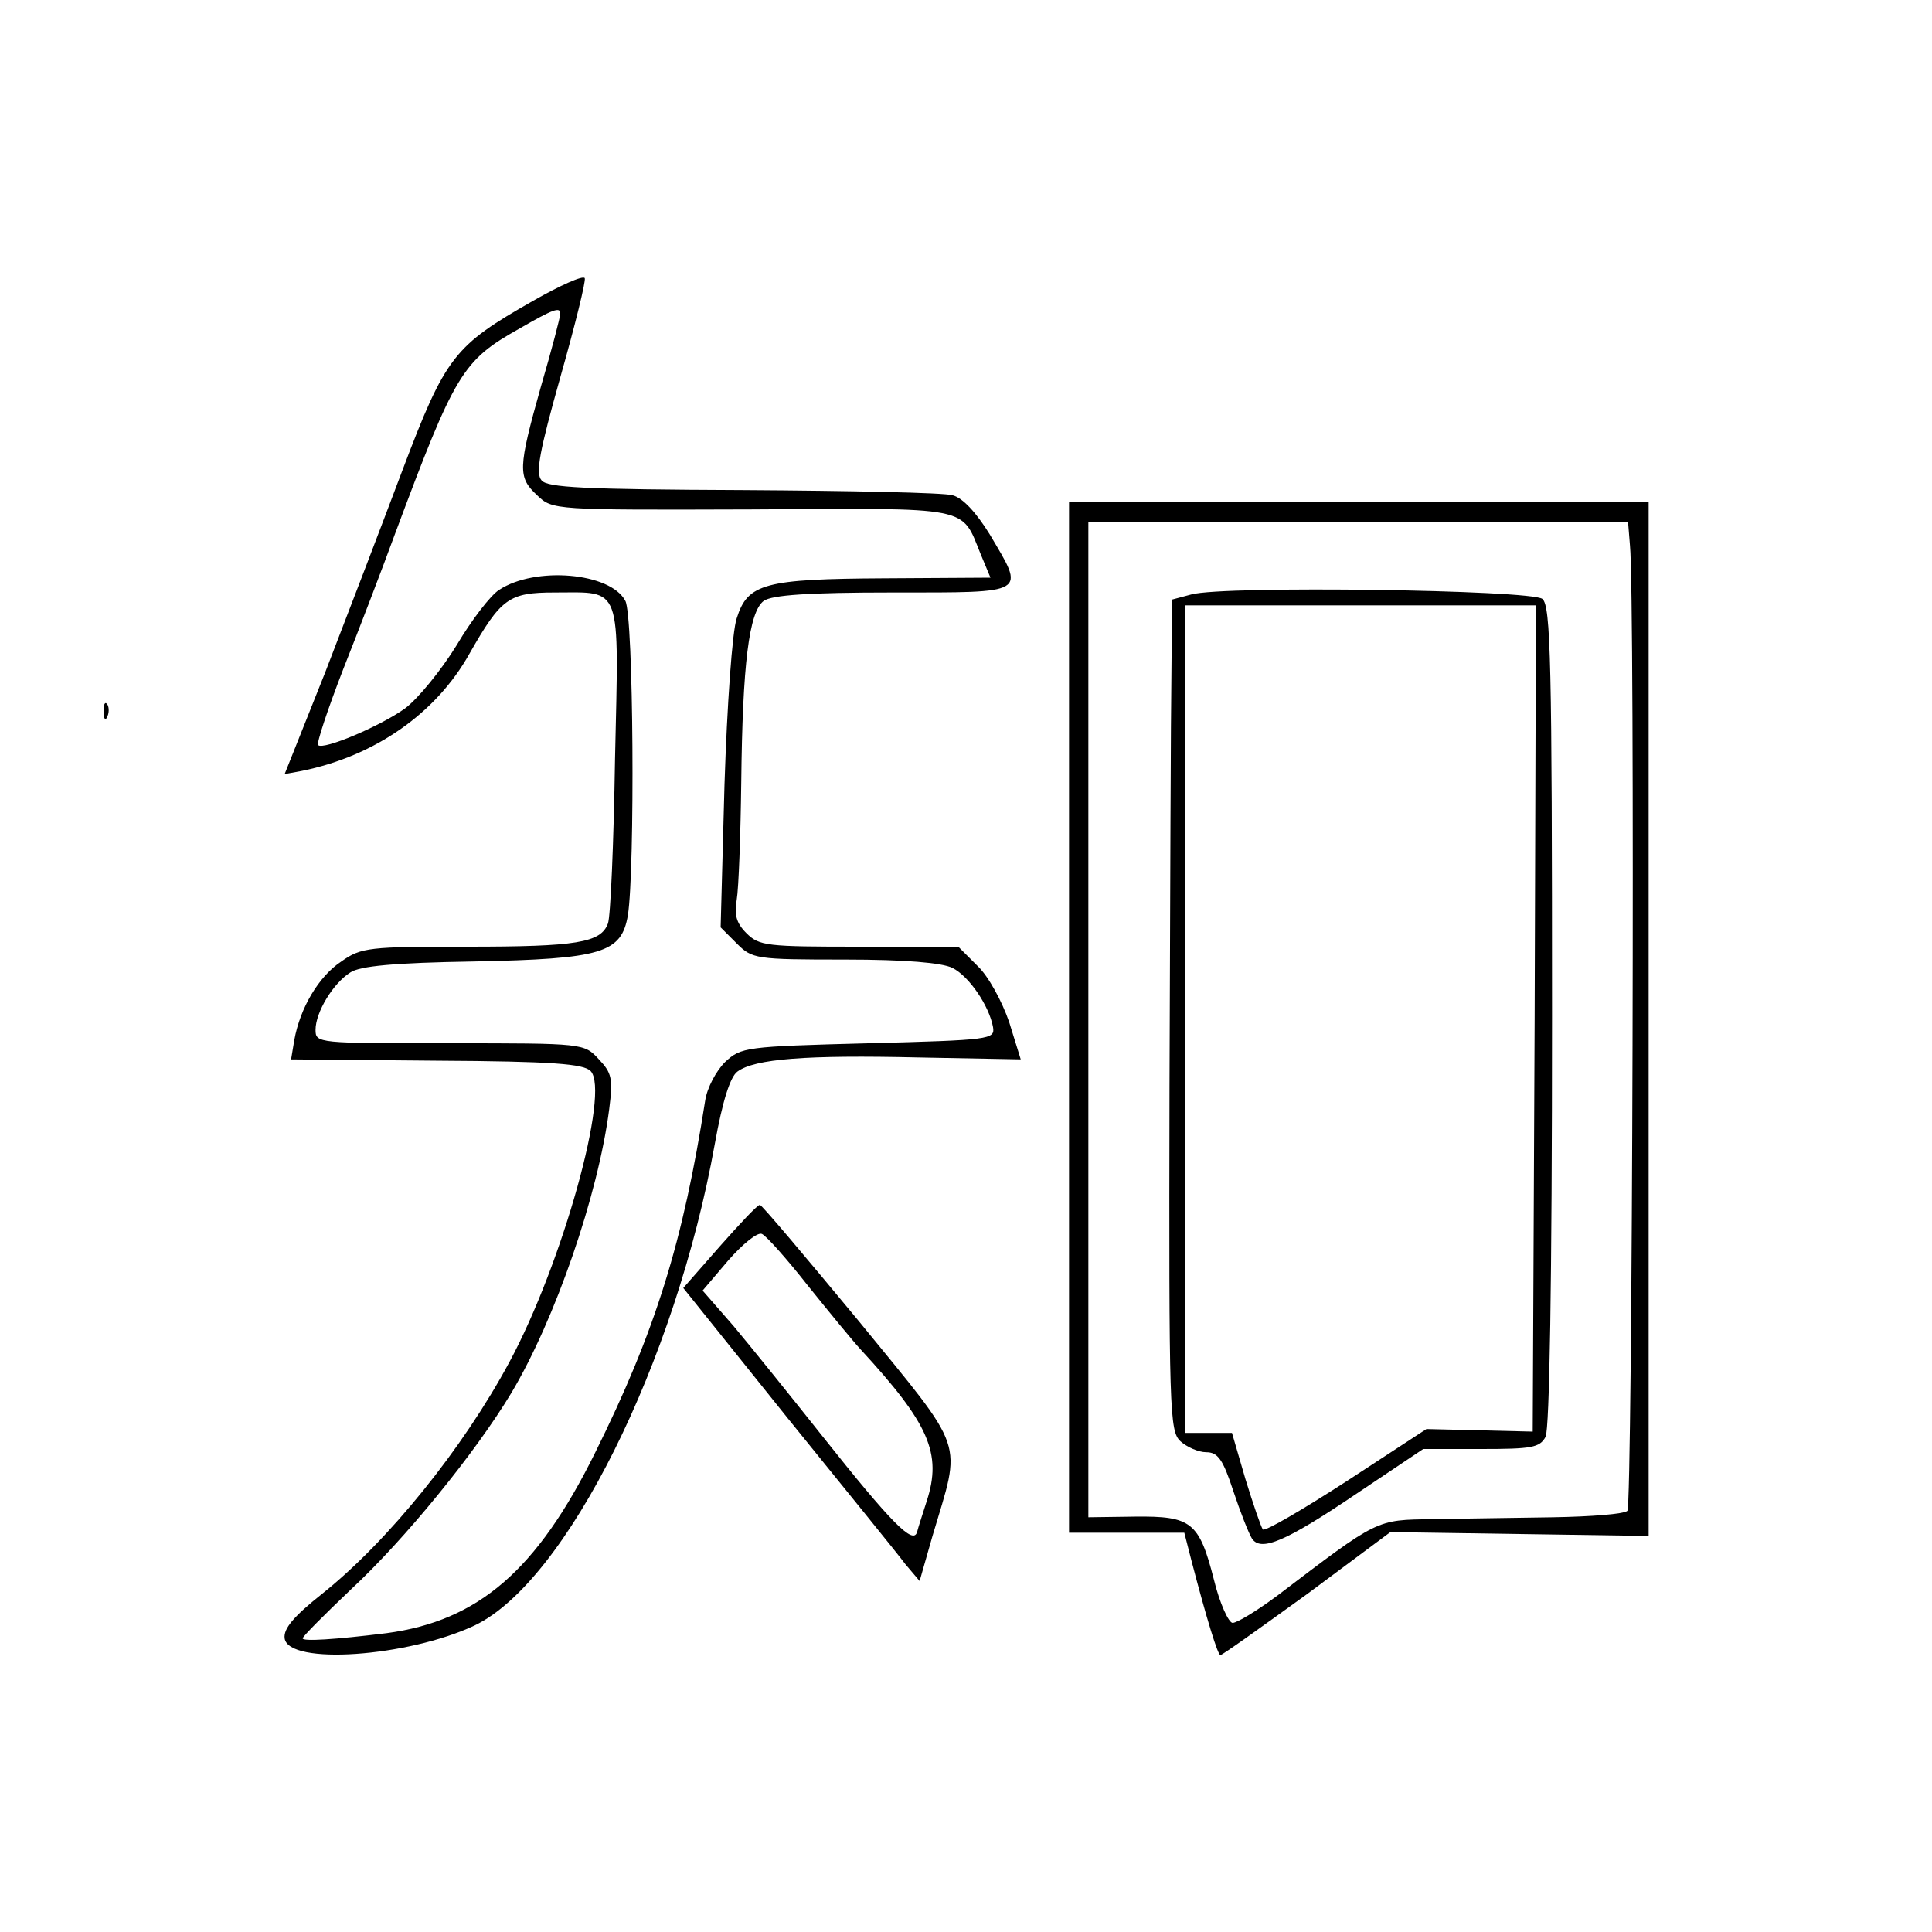
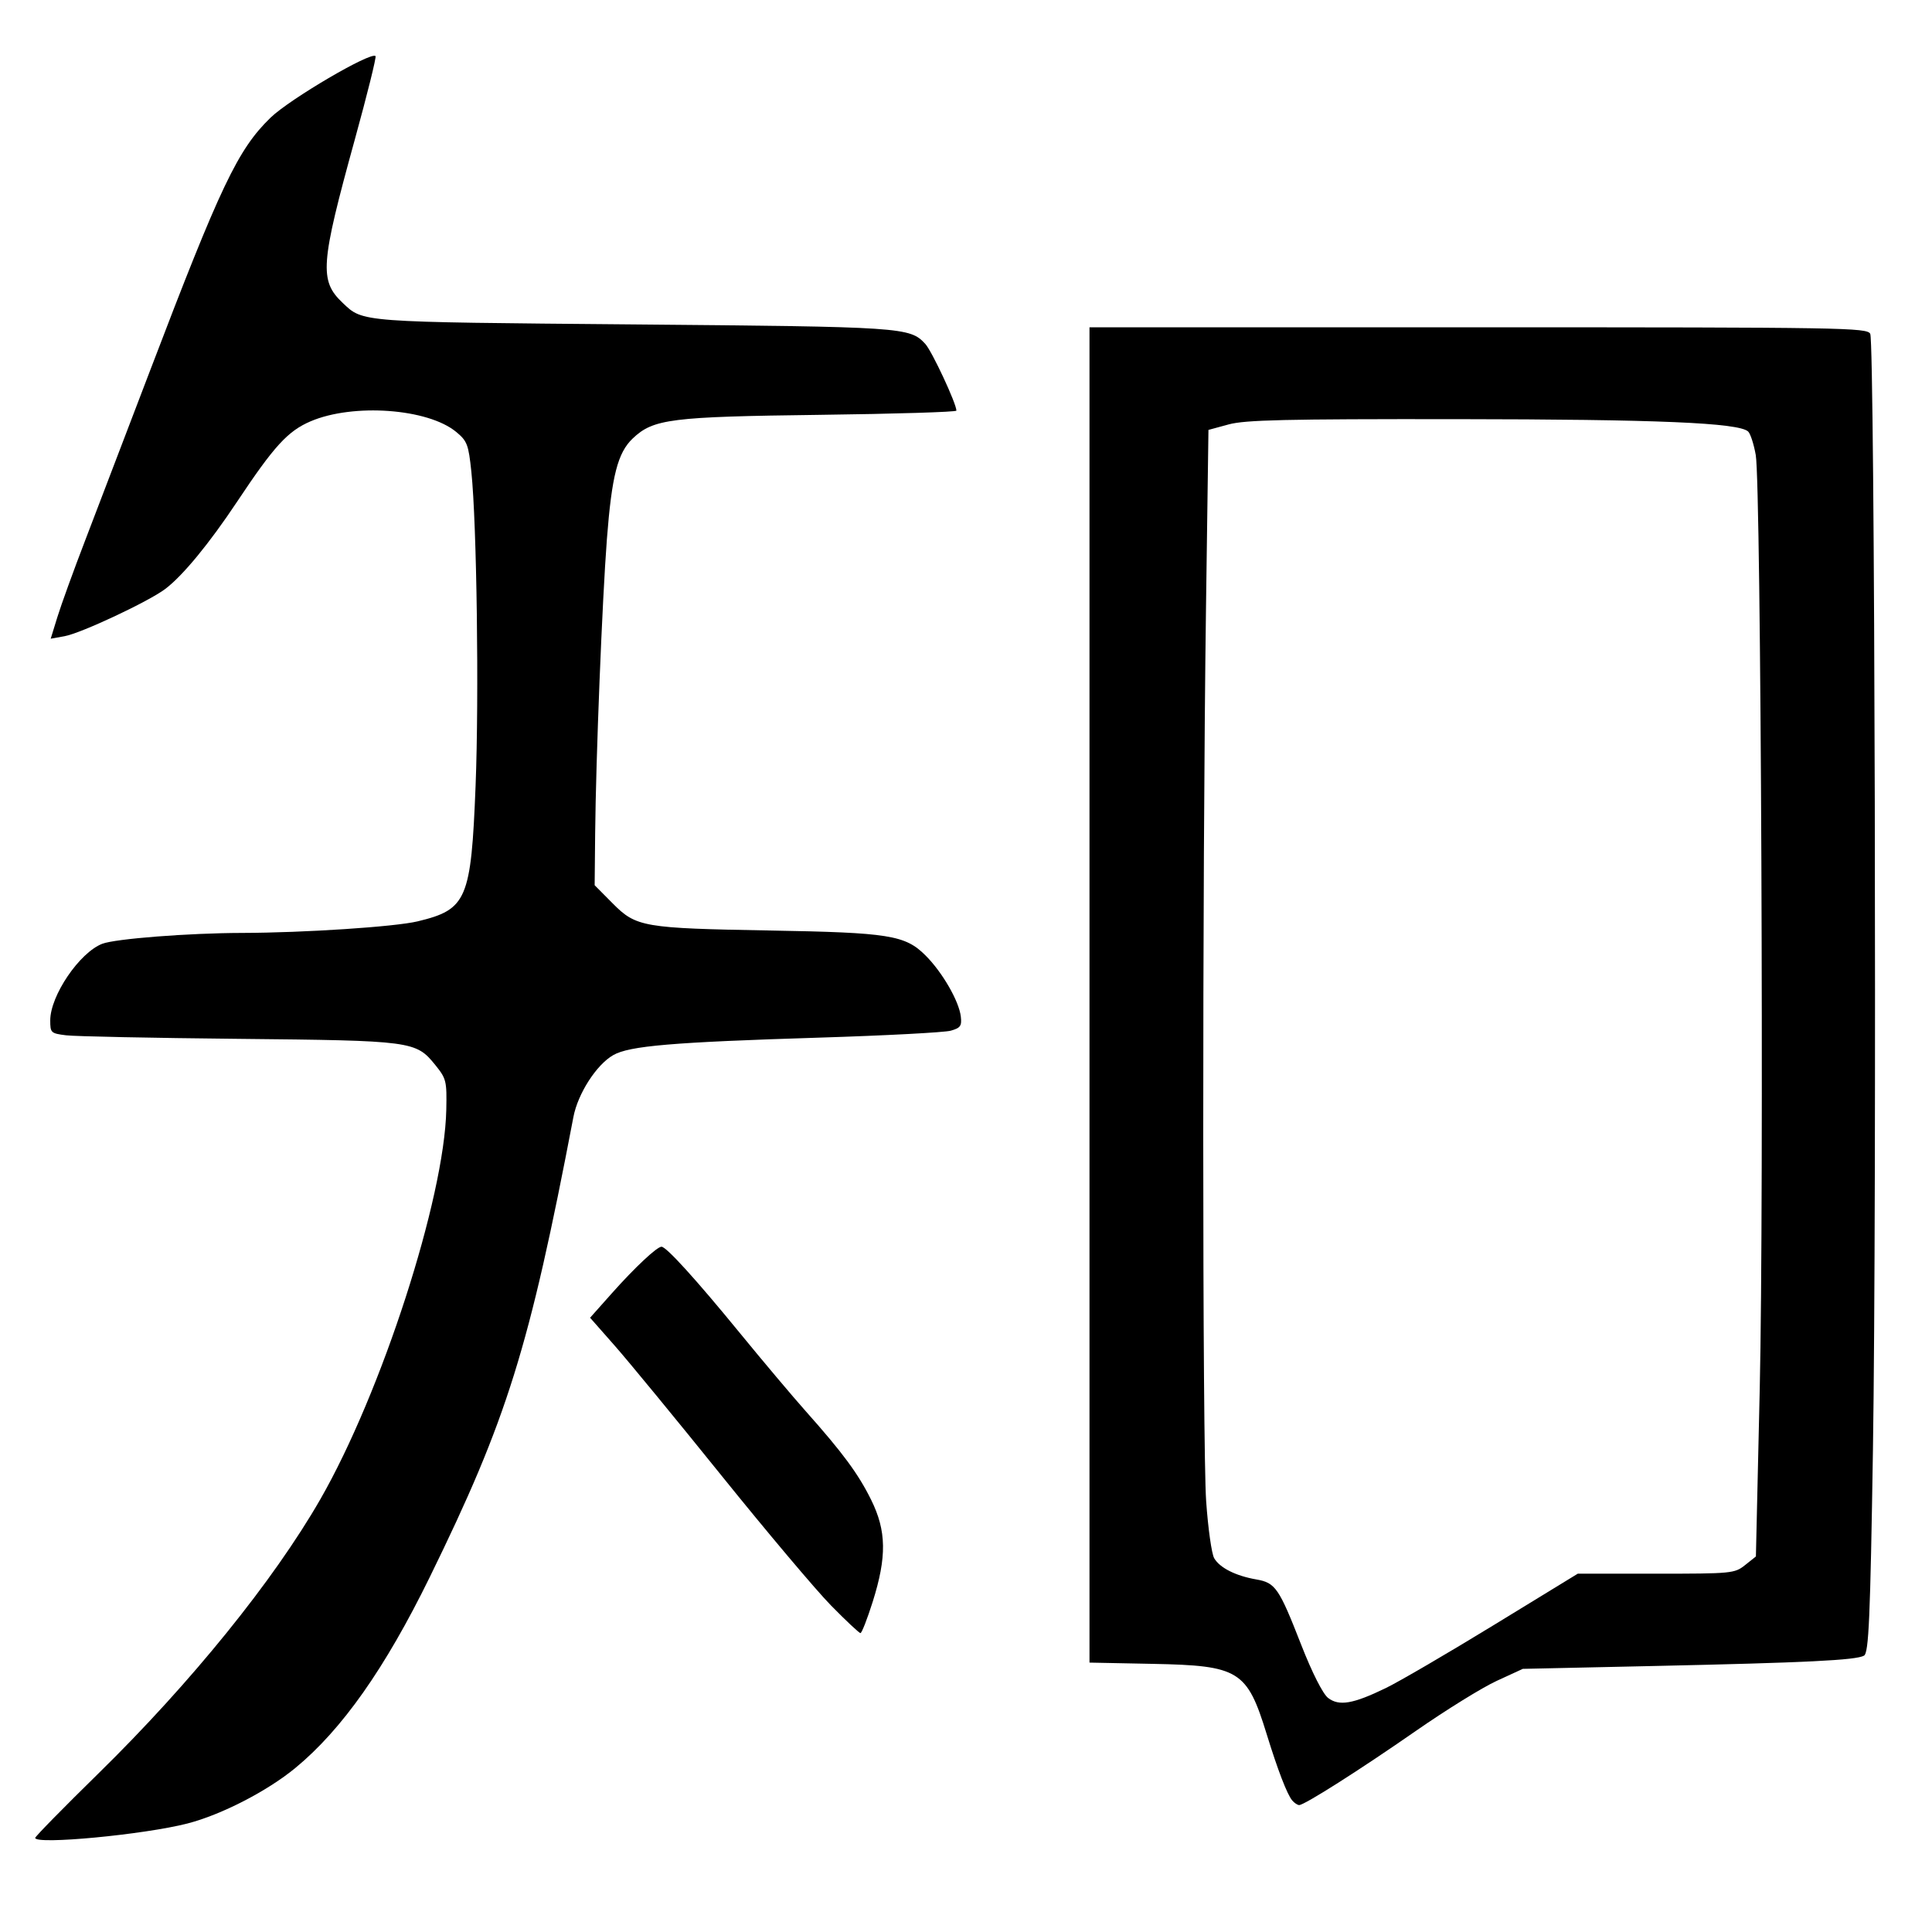
- <svg xmlns="http://www.w3.org/2000/svg" version="1.0" width="300pt" height="300pt" viewBox="0 0 300 300" preserveAspectRatio="xMidYMid meet">
-   <g transform="translate(0,300) scale(0.1,-0.1)" fill="#000000" stroke="none">
-     <path d="M828 2533 c-123 -70 -136 -86 -203 -263 -32 -85 -86 -226 -120 -314 l-63 -158 27 5 c113 23 208 89 260 182 49 86 61 95 132 95 106 0 100 16 94 -259 -2 -130 -7 -245 -11 -255 -11 -30 -49 -36 -218 -36 -153 0 -165 -1 -196 -23 -35 -23 -64 -72 -73 -122 l-5 -30 225 -2 c182 -1 229 -5 240 -16 31 -31 -44 -300 -126 -452 -72 -134 -188 -278 -291 -360 -44 -35 -60 -54 -58 -69 6 -42 191 -29 295 20 142 68 312 408 373 748 12 67 24 104 35 112 27 20 107 26 281 22 l159 -3 -18 58 c-11 32 -32 71 -49 87 l-30 30 -154 0 c-143 0 -155 1 -175 21 -16 16 -19 29 -15 52 3 18 6 100 7 182 2 184 12 265 35 282 13 9 68 13 201 13 211 0 205 -3 150 90 -21 34 -42 57 -58 61 -13 4 -160 7 -325 8 -248 1 -304 4 -313 15 -10 11 -3 46 29 160 23 81 40 150 38 154 -2 5 -38 -11 -80 -35z m42 -20 c0 -5 -13 -55 -30 -113 -36 -128 -36 -141 -6 -169 24 -23 25 -23 333 -22 345 2 325 6 356 -70 l15 -36 -164 -1 c-187 -1 -213 -8 -230 -62 -7 -20 -15 -135 -19 -258 l-6 -222 25 -25 c24 -24 29 -25 168 -25 94 0 151 -5 167 -13 26 -13 57 -59 63 -92 3 -19 -4 -20 -194 -25 -191 -5 -197 -6 -222 -29 -14 -14 -28 -40 -31 -60 -34 -218 -77 -358 -171 -547 -90 -182 -181 -261 -324 -280 -81 -10 -130 -13 -130 -8 0 3 34 37 75 76 84 78 193 212 249 305 68 114 135 308 152 441 6 47 4 56 -16 77 -23 25 -23 25 -232 25 -205 0 -208 0 -208 21 0 27 27 72 54 89 15 10 68 15 191 17 200 4 230 13 240 72 11 70 9 465 -4 488 -23 44 -140 54 -196 17 -13 -8 -43 -47 -66 -86 -24 -39 -60 -83 -80 -98 -39 -28 -127 -65 -135 -57 -3 2 15 56 39 118 25 63 61 157 80 209 94 252 105 270 194 320 52 30 63 34 63 23z" />
-     <path d="M1660 1420 l0 -800 90 0 89 0 11 -43 c24 -92 41 -147 45 -147 3 0 63 43 135 95 l129 96 200 -3 201 -3 0 803 0 802 -450 0 -450 0 0 -800z m871 733 c8 -78 4 -1492 -4 -1499 -5 -5 -56 -9 -115 -10 -59 -1 -143 -2 -187 -3 -89 -1 -84 1 -242 -119 -31 -23 -62 -42 -69 -42 -6 0 -20 30 -29 67 -23 90 -35 99 -123 98 l-72 -1 0 773 0 773 419 0 419 0 3 -37z" />
-     <path d="M1850 2077 l-30 -8 -1 -112 c-1 -62 -2 -352 -3 -645 -1 -505 0 -534 17 -550 10 -9 28 -17 40 -17 18 0 26 -11 42 -60 11 -33 24 -66 29 -74 14 -21 52 -5 163 70 l103 69 90 0 c78 0 91 2 100 19 6 13 10 236 10 654 0 550 -2 636 -15 647 -17 14 -494 21 -545 7z m533 -658 l-3 -642 -82 2 -83 2 -124 -81 c-68 -44 -126 -78 -130 -75 -3 4 -15 39 -27 78 l-21 72 -37 0 -36 0 0 643 0 642 273 0 272 0 -2 -641z" />
-     <path d="M161 1894 c0 -11 3 -14 6 -6 3 7 2 16 -1 19 -3 4 -6 -2 -5 -13z" />
-     <path d="M1118 1065 l-57 -65 162 -202 c89 -110 172 -212 183 -227 l22 -26 20 70 c45 152 54 127 -114 333 -82 99 -151 181 -154 181 -3 1 -31 -29 -62 -64z m137 -62 c33 -41 69 -85 81 -98 107 -116 127 -162 103 -236 -6 -19 -13 -40 -15 -48 -6 -20 -39 13 -147 149 -50 63 -112 140 -138 171 l-48 55 40 47 c22 25 45 44 52 41 7 -3 39 -39 72 -81z" />
-   </g>
+ <svg xmlns="http://www.w3.org/2000/svg" version="1.0" width="300pt" height="300pt" viewBox="0 0 300 300" preserveAspectRatio="xMidYMid meet" id="svg3747">
+   <defs id="defs3751" />
+   <path style="stroke-width:0.582" d="m 5.466,285.389 c 0,-0.214 4.415,-4.716 9.812,-10.003 14.347,-14.056 27.22,-29.96 34.459,-42.572 9.513,-16.574 19.274,-46.757 19.562,-60.484 0.094,-4.481 0.006,-4.838 -1.709,-6.958 -3.011,-3.722 -3.532,-3.791 -30.596,-4.061 -13.326,-0.133 -25.347,-0.379 -26.711,-0.548 -2.384,-0.295 -2.481,-0.386 -2.481,-2.32 0,-3.835 4.539,-10.523 8.069,-11.89 2.021,-0.783 13.425,-1.67 21.708,-1.689 9.633,-0.022 23.759,-0.952 27.266,-1.795 7.657,-1.84 8.308,-3.367 9.006,-21.103 0.545,-13.858 0.183,-40.653 -0.659,-48.708 -0.443,-4.24 -0.645,-4.771 -2.353,-6.188 -4.385,-3.636 -15.987,-4.48 -22.614,-1.646 -3.535,1.512 -5.664,3.841 -11.408,12.478 -4.317,6.492 -8.423,11.482 -11.144,13.543 -2.573,1.949 -13.08,6.881 -15.645,7.343 L 7.873,99.177 8.92,95.785 C 9.495,93.919 11.42,88.609 13.197,83.985 14.974,79.36 19.512,67.488 23.282,57.601 34.258,28.815 36.928,23.207 42.01,18.273 44.982,15.387 57.59,7.989 58.313,8.706 c 0.154,0.153 -1.297,5.999 -3.226,12.989 -5.342,19.363 -5.528,21.876 -1.877,25.335 3.206,3.037 2.342,2.973 45.089,3.345 41.999,0.366 42.983,0.431 45.373,3.02 1.039,1.126 4.838,9.267 4.838,10.368 0,0.213 -9.524,0.506 -21.165,0.653 -23.234,0.292 -25.901,0.629 -29.102,3.674 -2.328,2.215 -3.247,5.797 -4.003,15.604 -0.727,9.428 -1.712,34.098 -1.825,45.727 l -0.078,8.036 2.794,2.817 c 3.651,3.681 4.737,3.868 24.479,4.215 18.442,0.324 20.934,0.723 24.083,3.85 2.62,2.602 5.233,7.124 5.504,9.524 0.163,1.444 -0.061,1.757 -1.561,2.182 -0.963,0.273 -10.159,0.758 -20.435,1.078 -22.806,0.71 -29.48,1.277 -31.992,2.721 -2.597,1.493 -5.475,5.967 -6.167,9.589 -6.876,35.985 -10.3,46.951 -22.313,71.469 -6.947,14.179 -13.636,23.674 -20.874,29.633 -4.372,3.6 -11.481,7.258 -16.741,8.615 -6.715,1.733 -23.646,3.335 -23.646,2.237 z" id="path3753" />
+   <path style="stroke-width:0.557" d="m 129.023,249.281 c -2.321,-2.368 -9.961,-11.43 -16.976,-20.137 -7.015,-8.708 -14.48,-17.788 -16.587,-20.179 l -3.832,-4.347 3.394,-3.814 c 3.561,-4.001 6.989,-7.213 7.7,-7.213 0.745,0 5.362,5.084 12.108,13.332 3.623,4.43 8.257,9.93 10.296,12.221 5.75,6.46 8.152,9.715 10.147,13.753 2.382,4.821 2.443,8.843 0.239,15.828 -0.844,2.673 -1.699,4.861 -1.901,4.861 -0.202,0 -2.267,-1.937 -4.588,-4.305 z" id="path3755" />
+   <path style="stroke-width:0.602" d="m 200.649,279.565 c -0.78,-0.919 -2.245,-4.726 -3.958,-10.285 -3.05,-9.897 -4.268,-10.65 -17.653,-10.916 l -9.863,-0.196 V 154.496 50.823 h 60.361 c 56.873,0 60.391,0.059 60.874,1.014 0.708,1.398 1.031,134.669 0.42,173.283 -0.415,26.204 -0.646,31.545 -1.388,31.969 -1.239,0.708 -8.989,1.09 -32.614,1.606 l -20.365,0.445 -4.057,1.866 c -2.231,1.026 -7.861,4.51 -12.51,7.742 -8.742,6.077 -17.344,11.543 -18.163,11.543 -0.258,0 -0.746,-0.326 -1.084,-0.724 z m 14.546,-17.446 c 2.064,-1.002 9.613,-5.406 16.776,-9.789 l 13.024,-7.968 h 12.151 c 11.787,0 12.201,-0.04 13.83,-1.337 l 1.679,-1.337 0.597,-26.043 c 0.678,-29.56 0.205,-140.341 -0.619,-144.991 -0.298,-1.681 -0.83,-3.323 -1.183,-3.65 -1.465,-1.355 -14.057,-1.889 -45.291,-1.919 -26.606,-0.026 -32.797,0.118 -35.38,0.82 l -3.131,0.852 -0.38,27.524 c -0.584,42.315 -0.568,130.34 0.025,138.844 0.291,4.178 0.851,8.152 1.244,8.831 0.863,1.493 3.338,2.742 6.527,3.296 2.989,0.519 3.527,1.302 6.995,10.174 1.67,4.274 3.36,7.611 4.165,8.228 1.708,1.309 3.874,0.938 8.972,-1.536 z" id="path3757" />
</svg>
